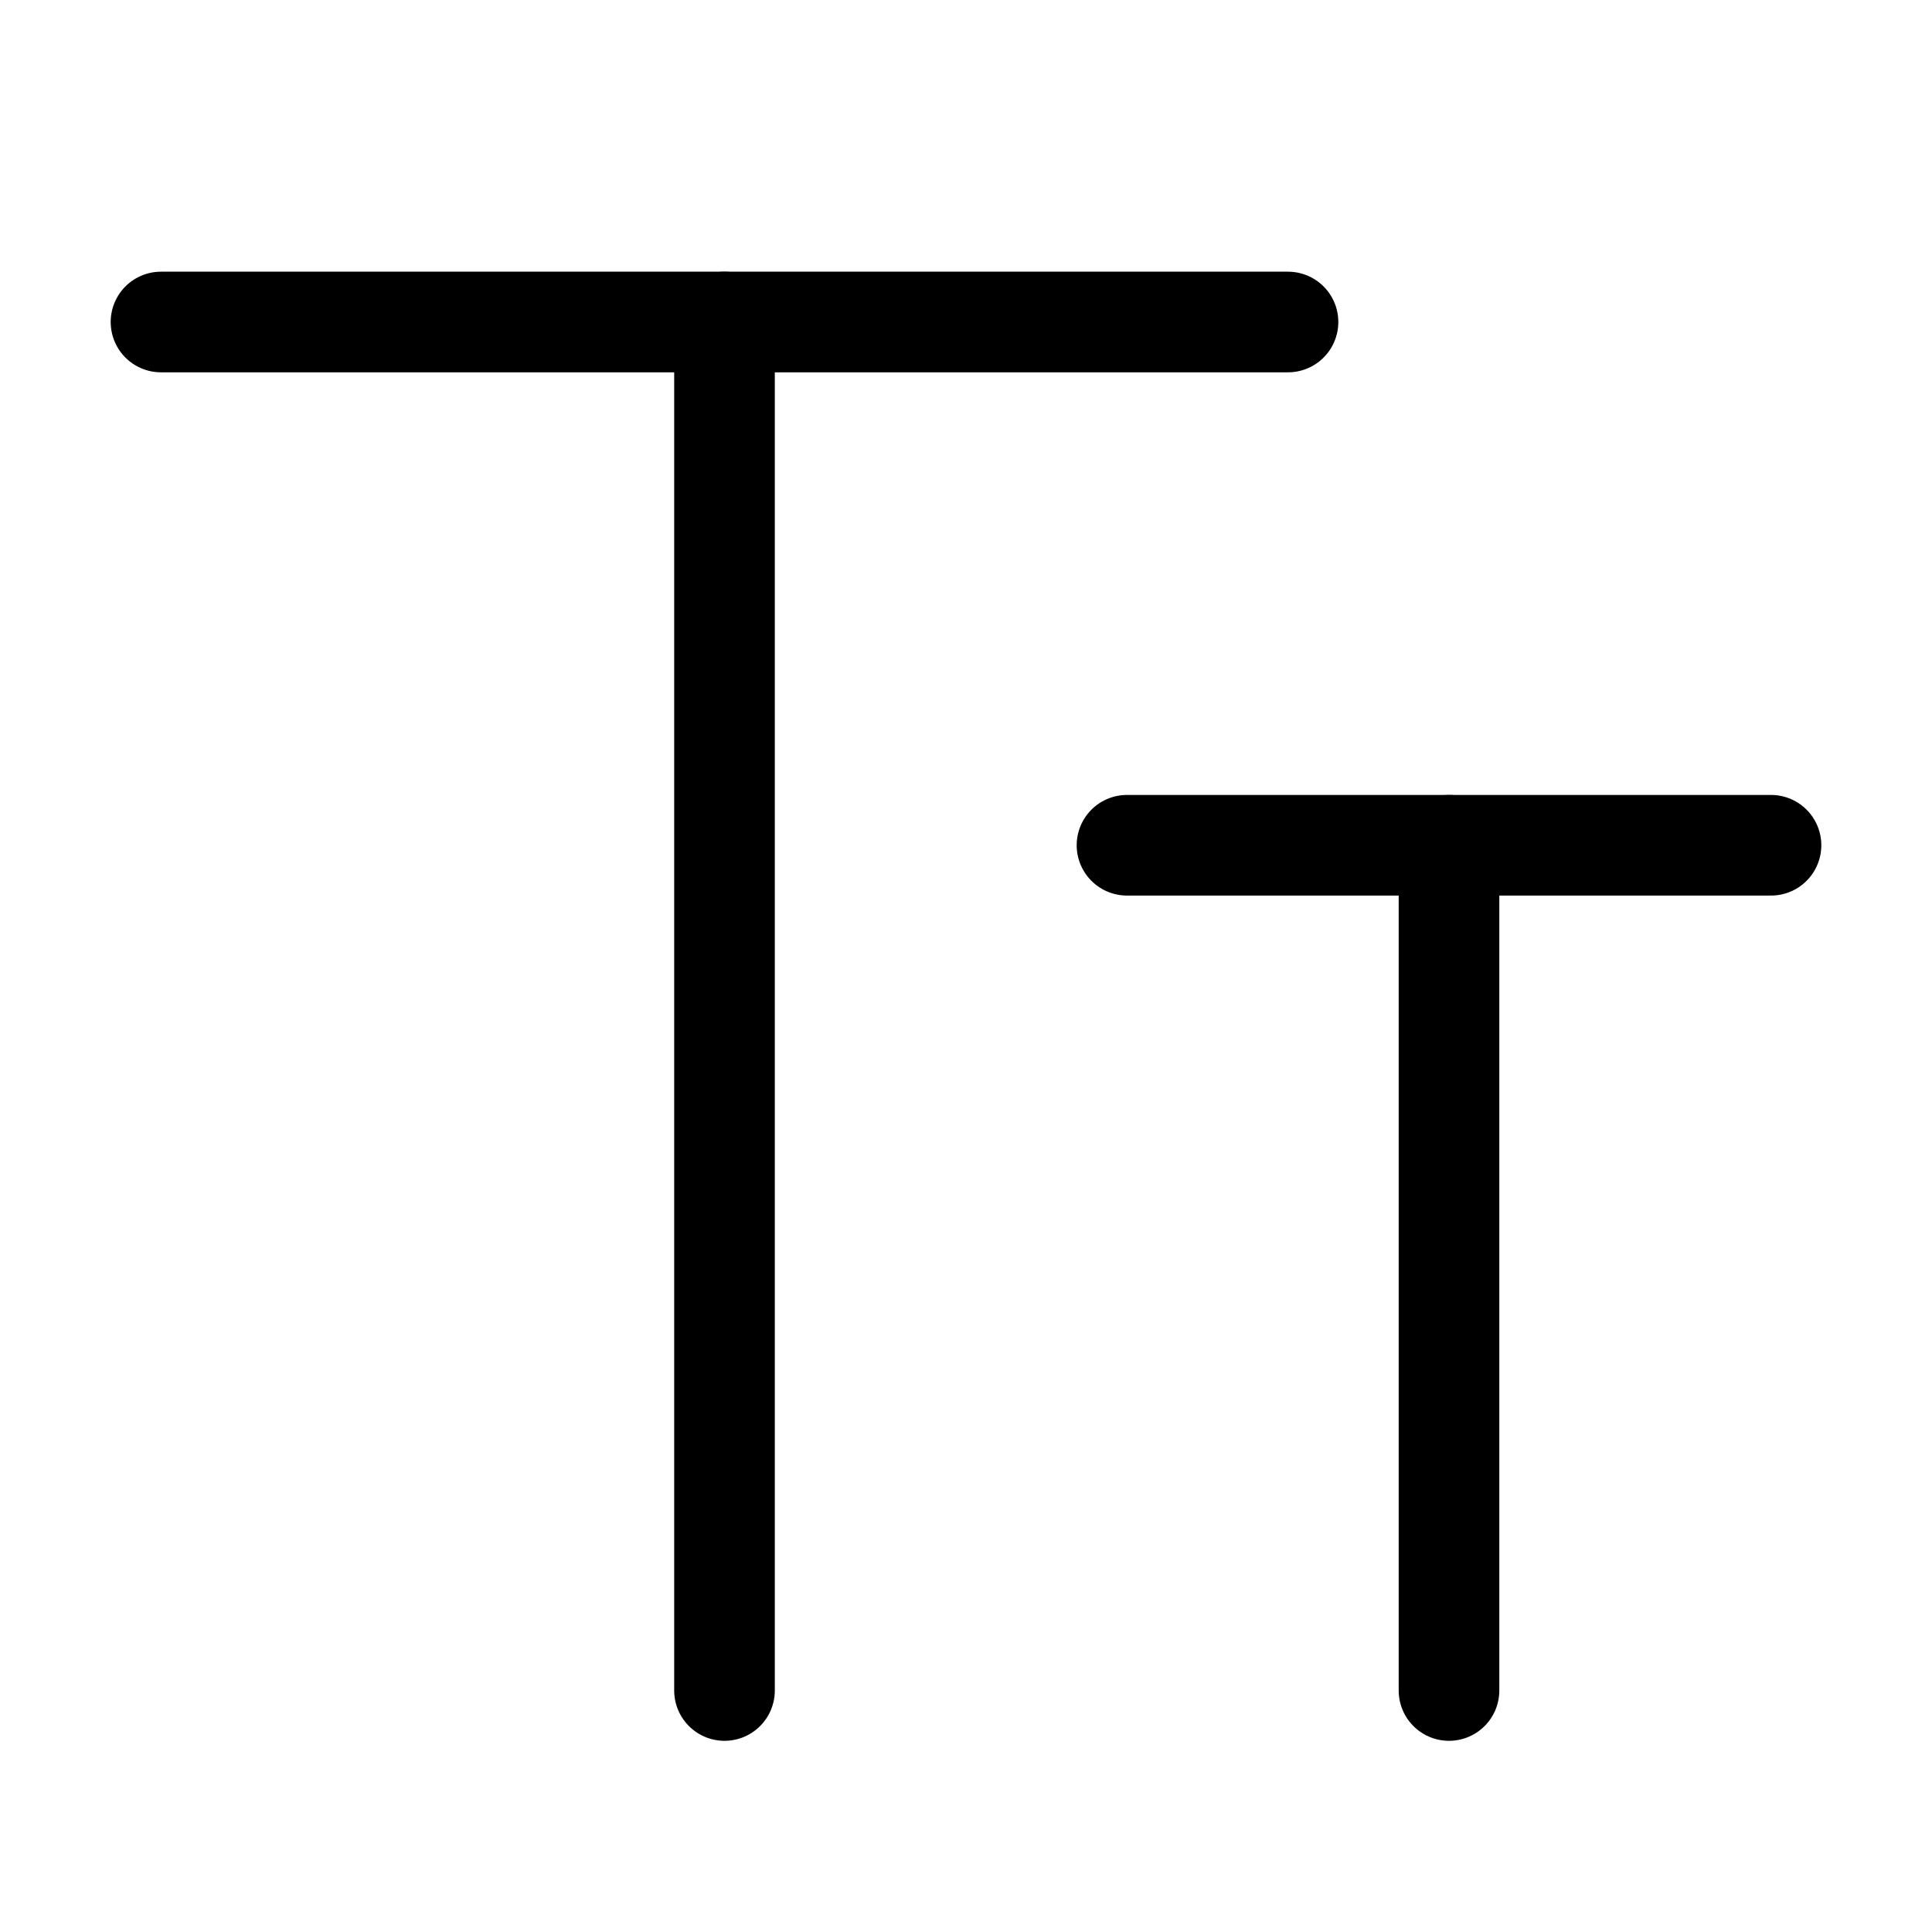
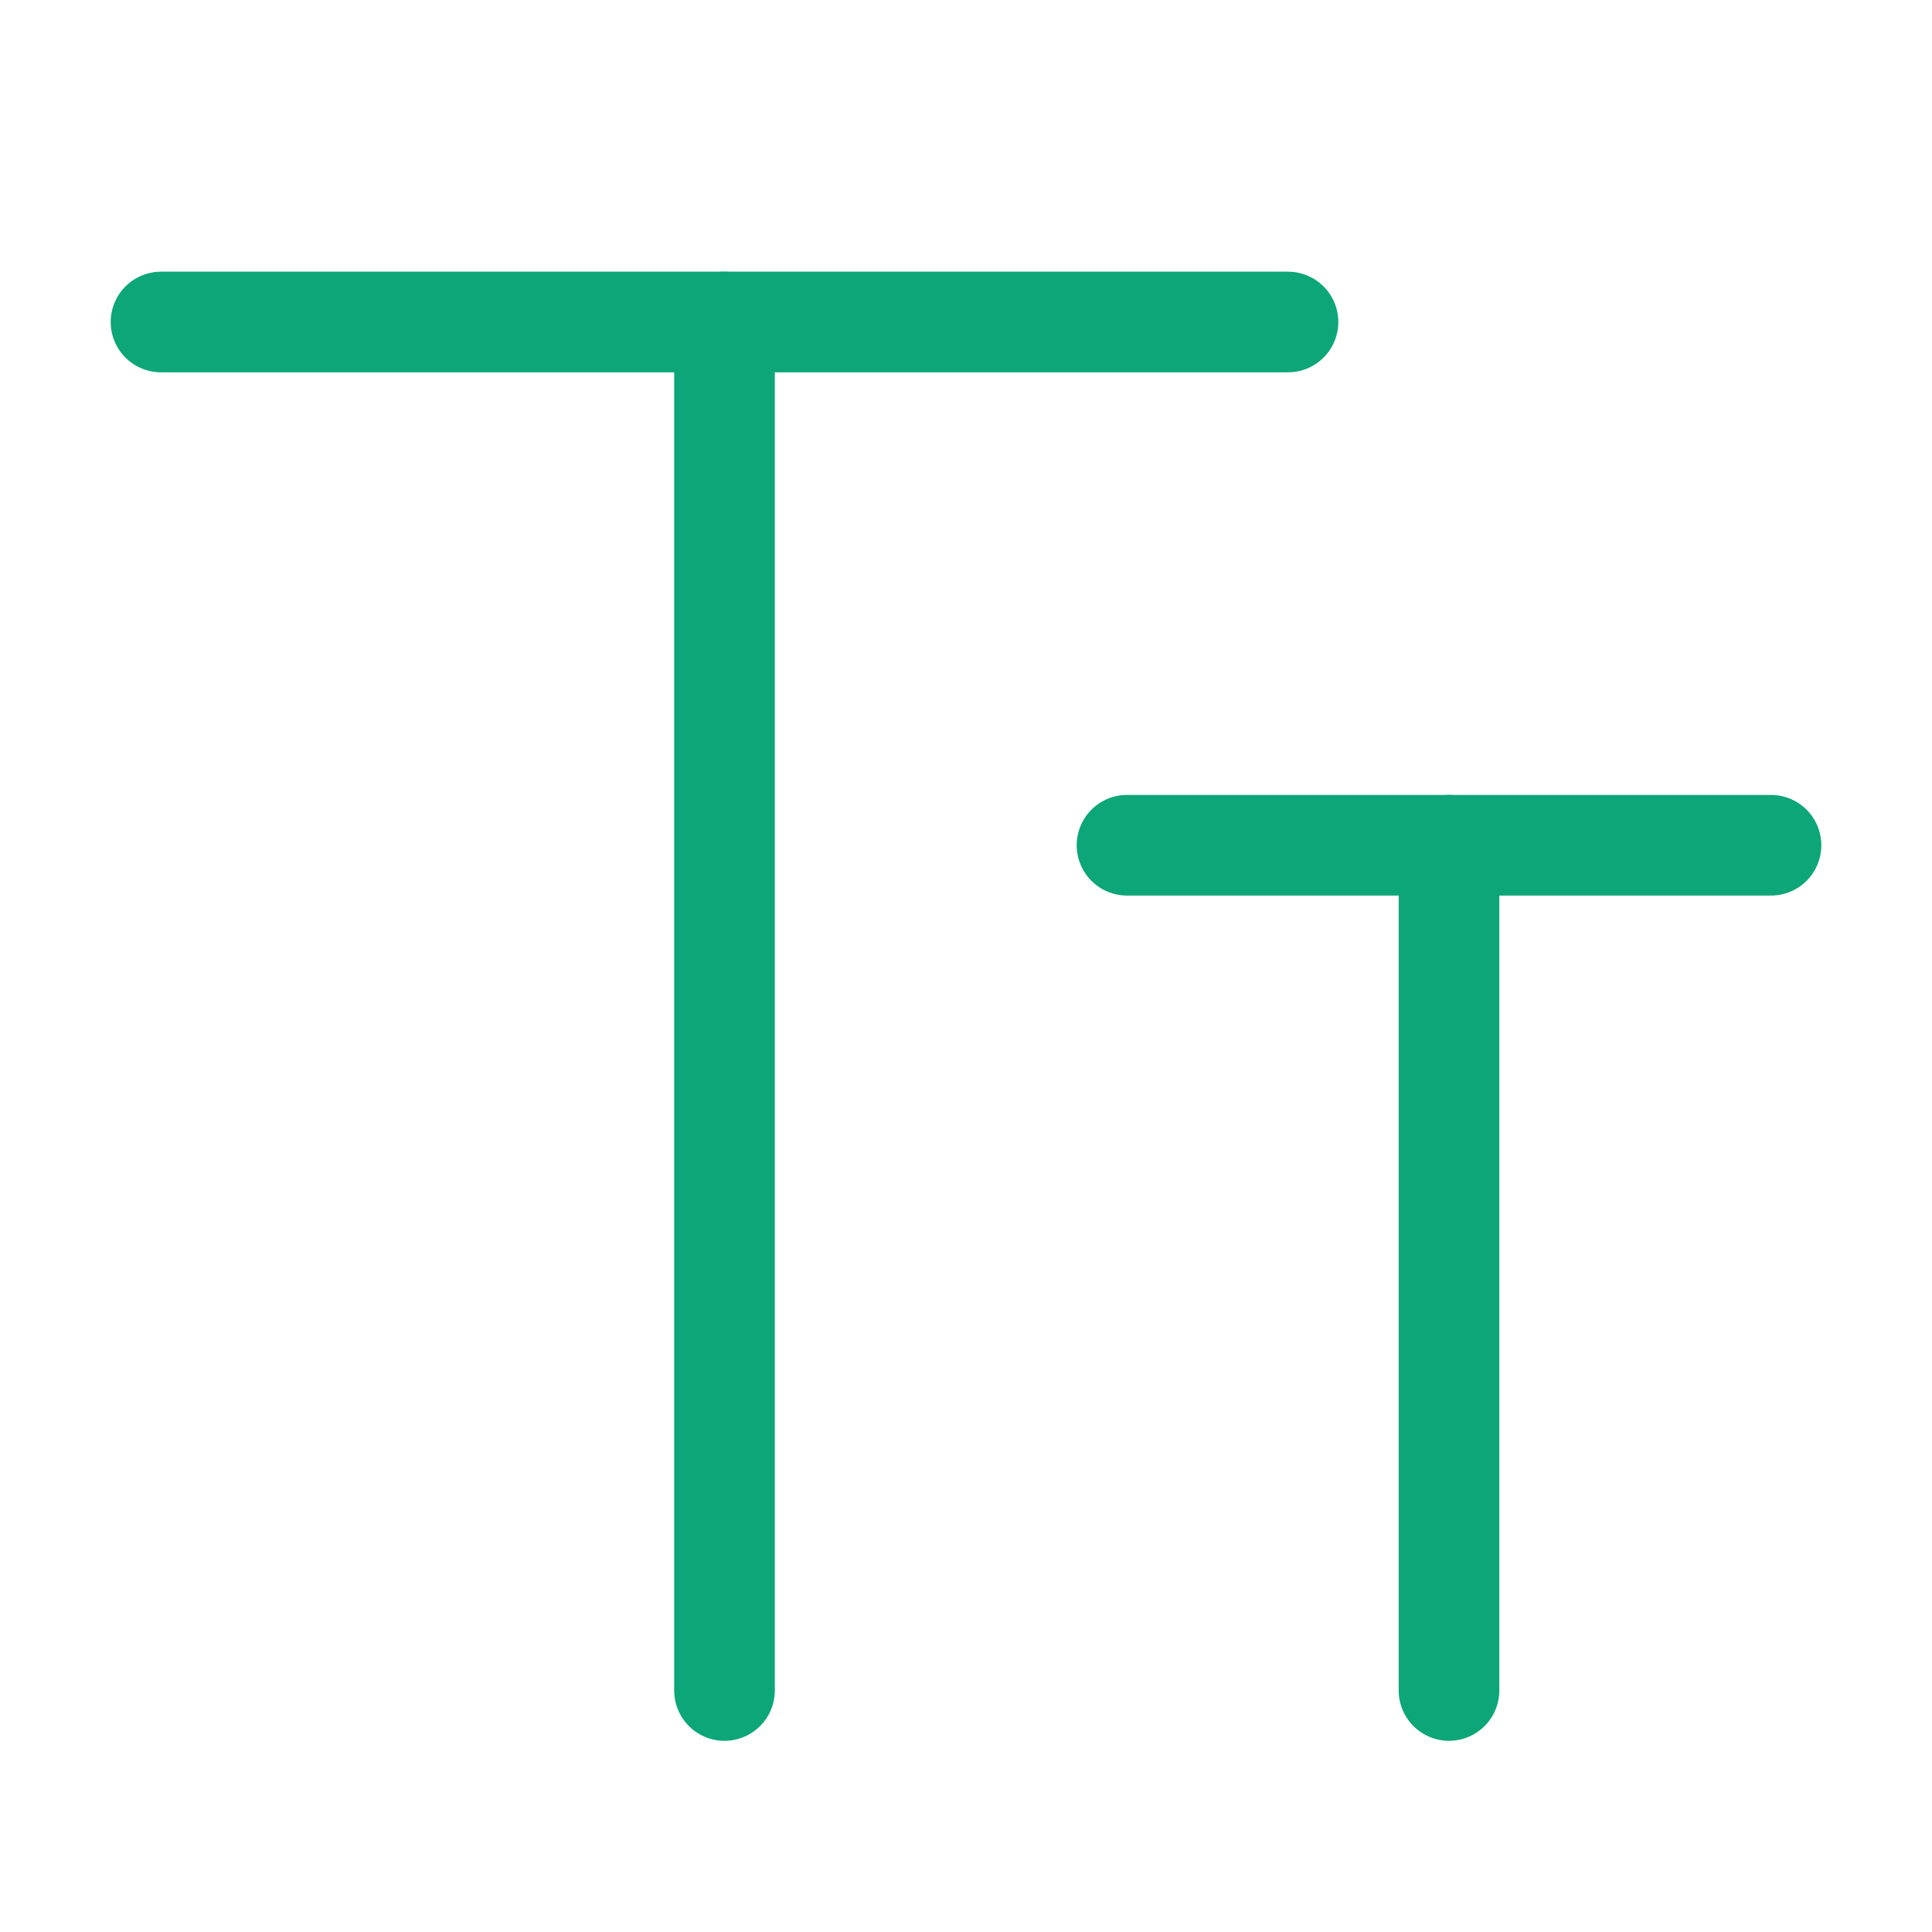
<svg xmlns="http://www.w3.org/2000/svg" viewBox="0 0 48 48">
-   <g fill="none" stroke="#000" stroke-linecap="round" stroke-width="2.5">
+   <g fill="none" stroke="#0ca678" stroke-linecap="round" stroke-width="2.5">
    <path d="M4 8H32" />
    <path d="M28 21H44" />
    <path d="M18 42L18 8" />
    <path d="M36 42L36 21" />
  </g>
</svg>
